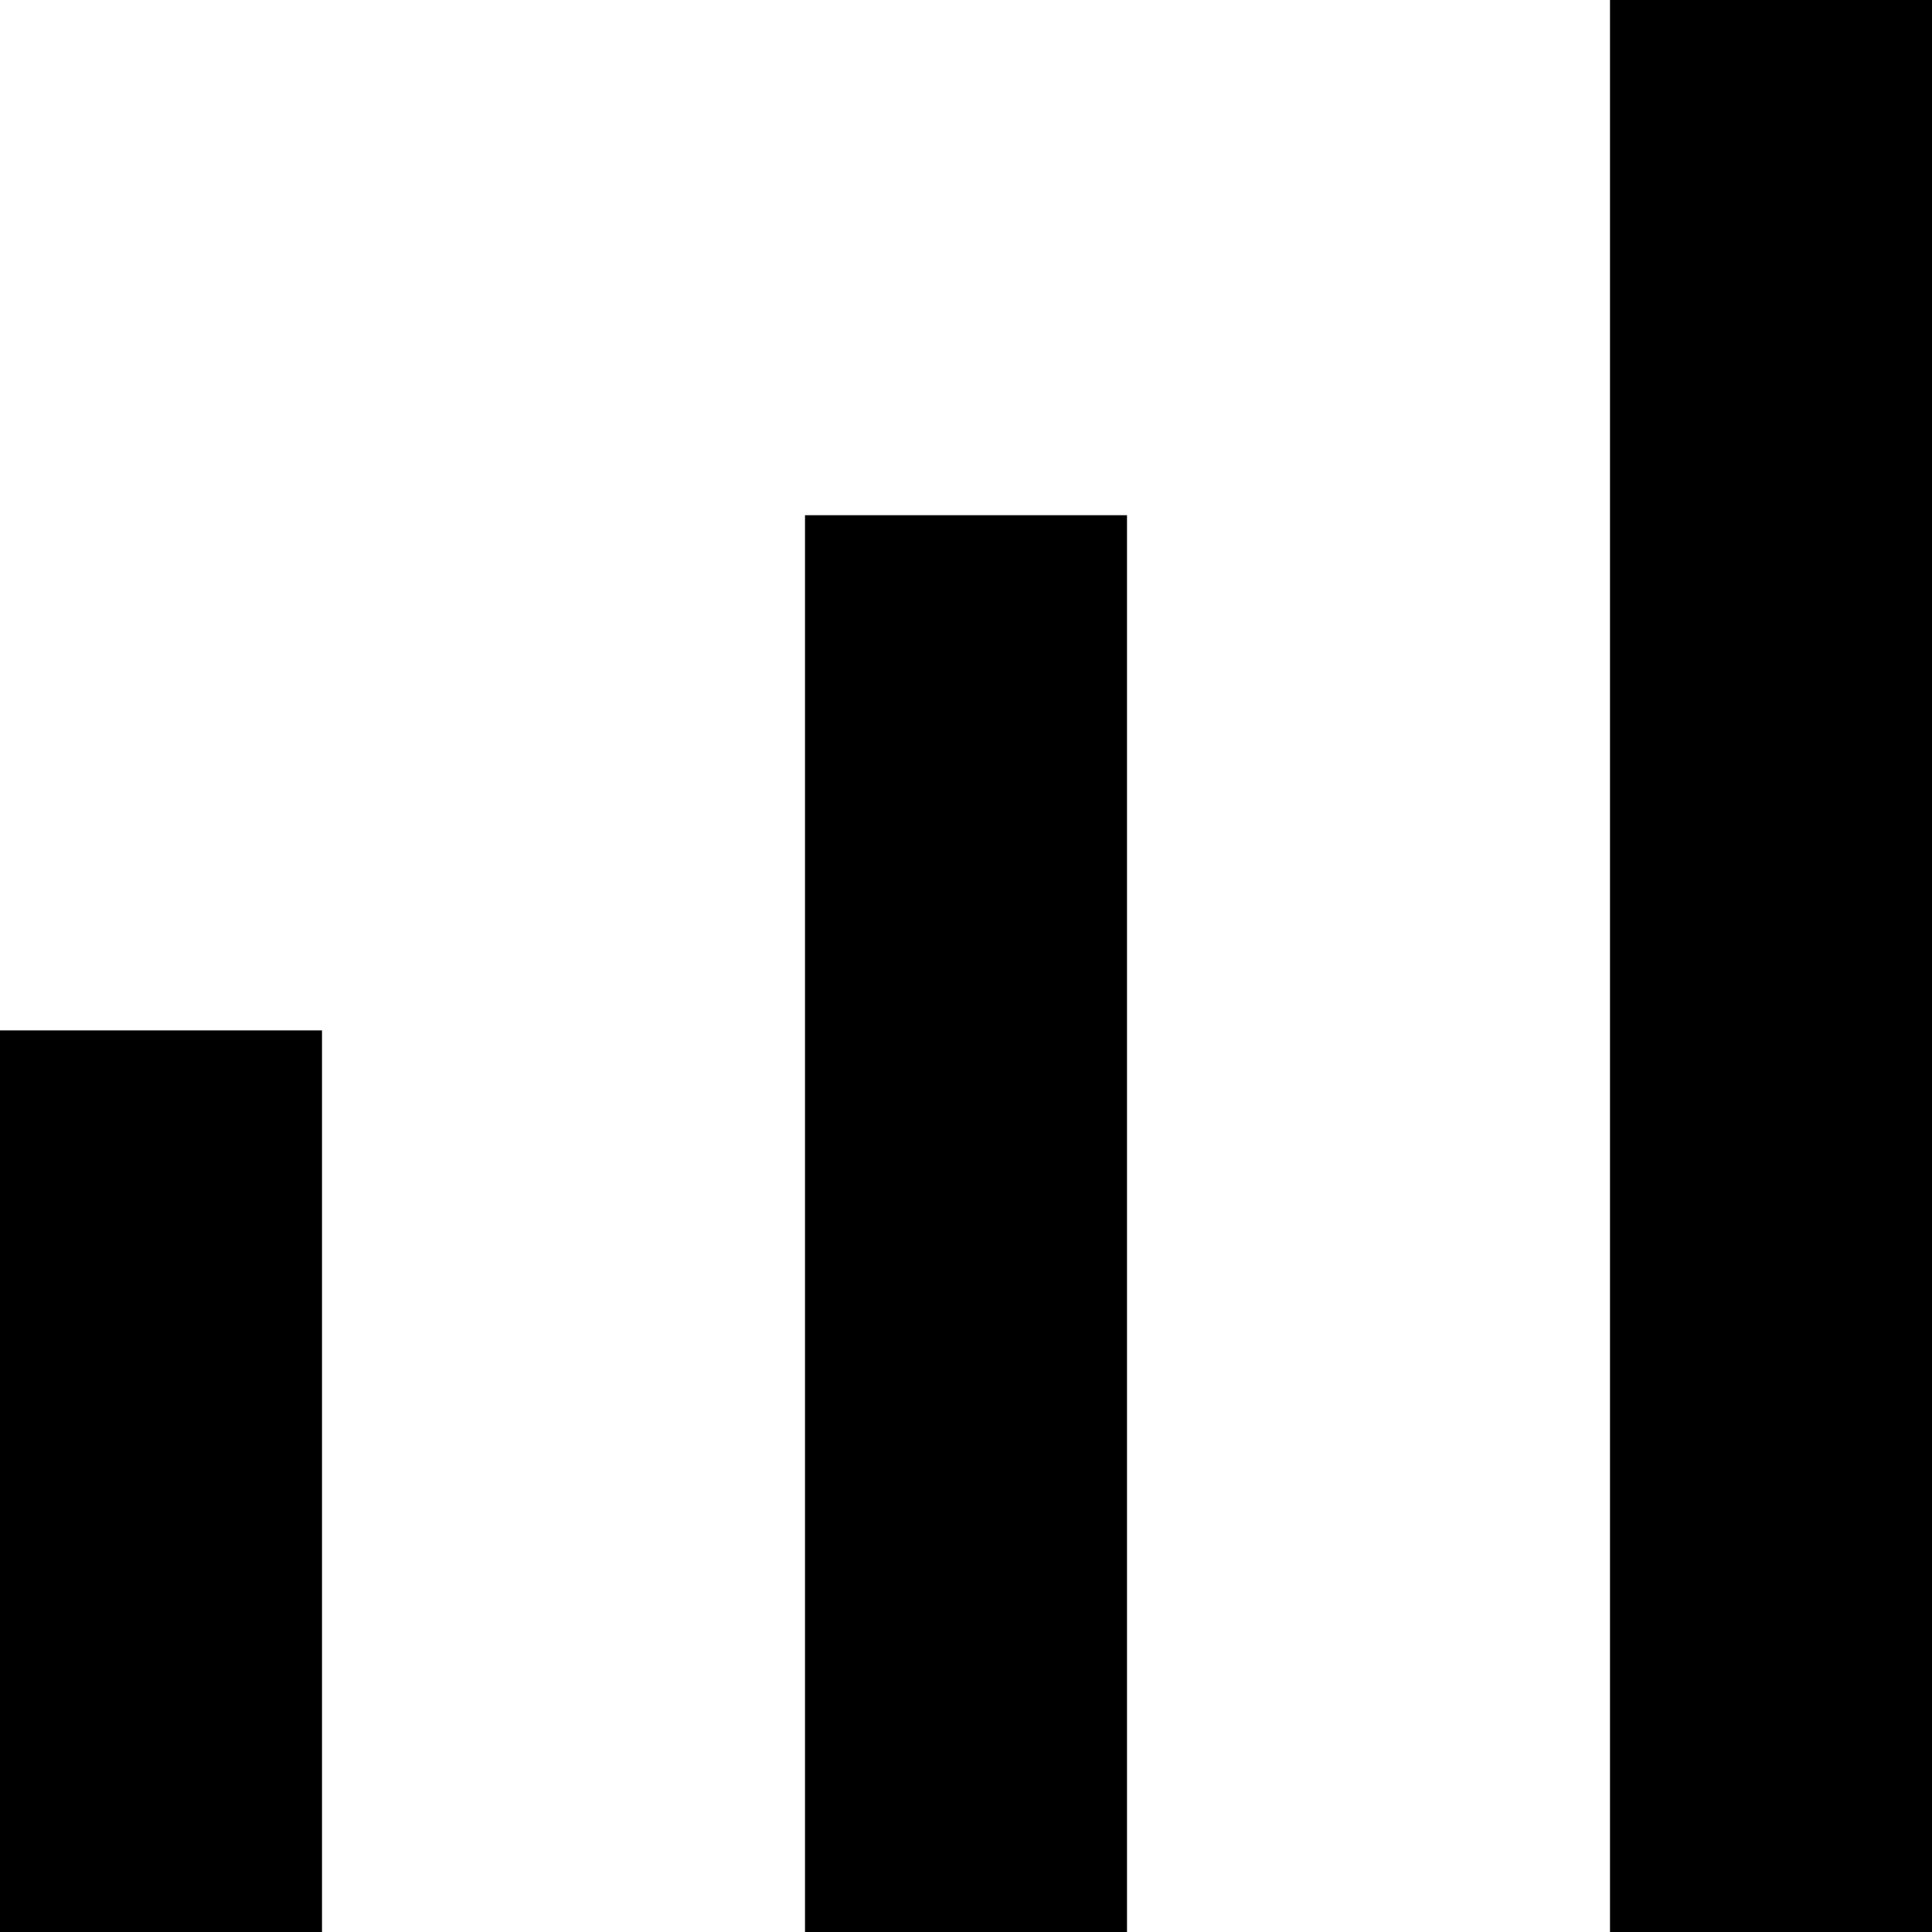
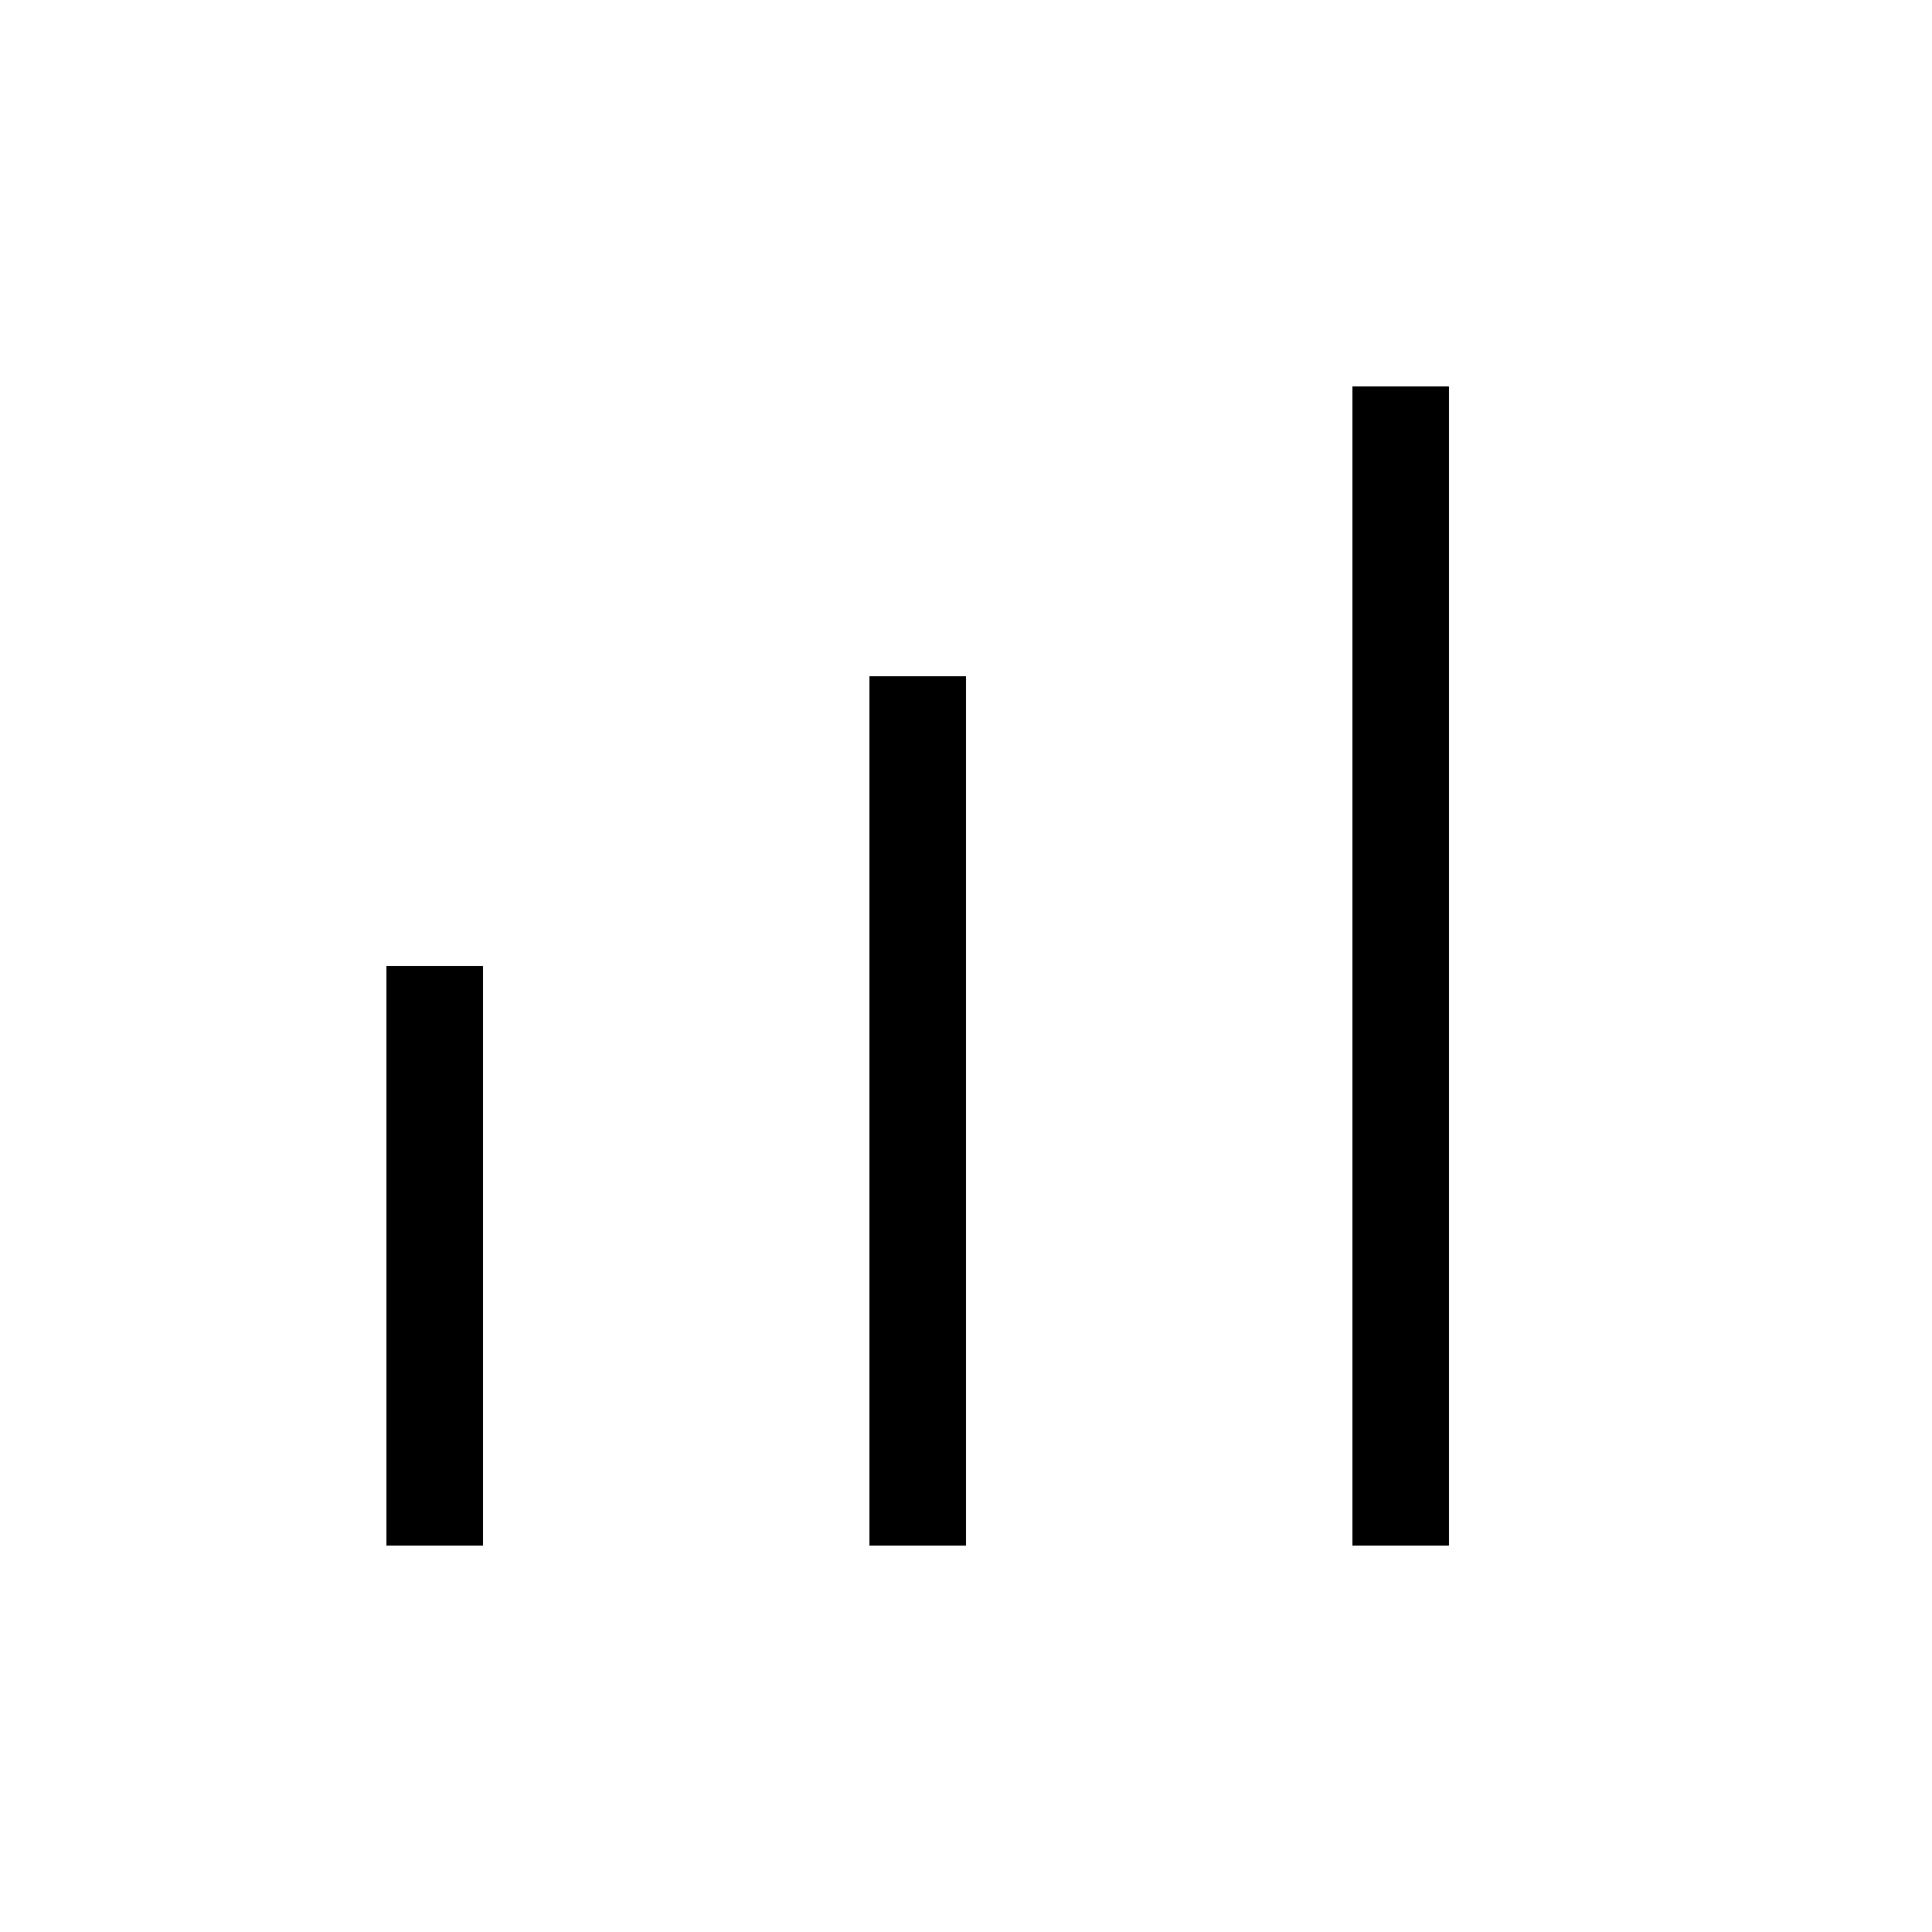
- <svg xmlns="http://www.w3.org/2000/svg" width="12" height="12" viewBox="0 0 12 12" fill="none">
-   <path fill-rule="evenodd" clip-rule="evenodd" d="M0 12L0 6.4H2L2 12H0ZM5 12L5 3.2H7L7 12H5ZM10 0V12H12V0H10Z" fill="currentColor" />
+ <svg xmlns="http://www.w3.org/2000/svg" width="20" height="20" viewBox="0 0 20 20" fill="none">
+   <path fill-rule="evenodd" clip-rule="evenodd" d="M4 16V10H5V16H4ZM9 16V7H10V16H9ZM15 4H14V16H15V4Z" fill="currentColor" />
</svg>
